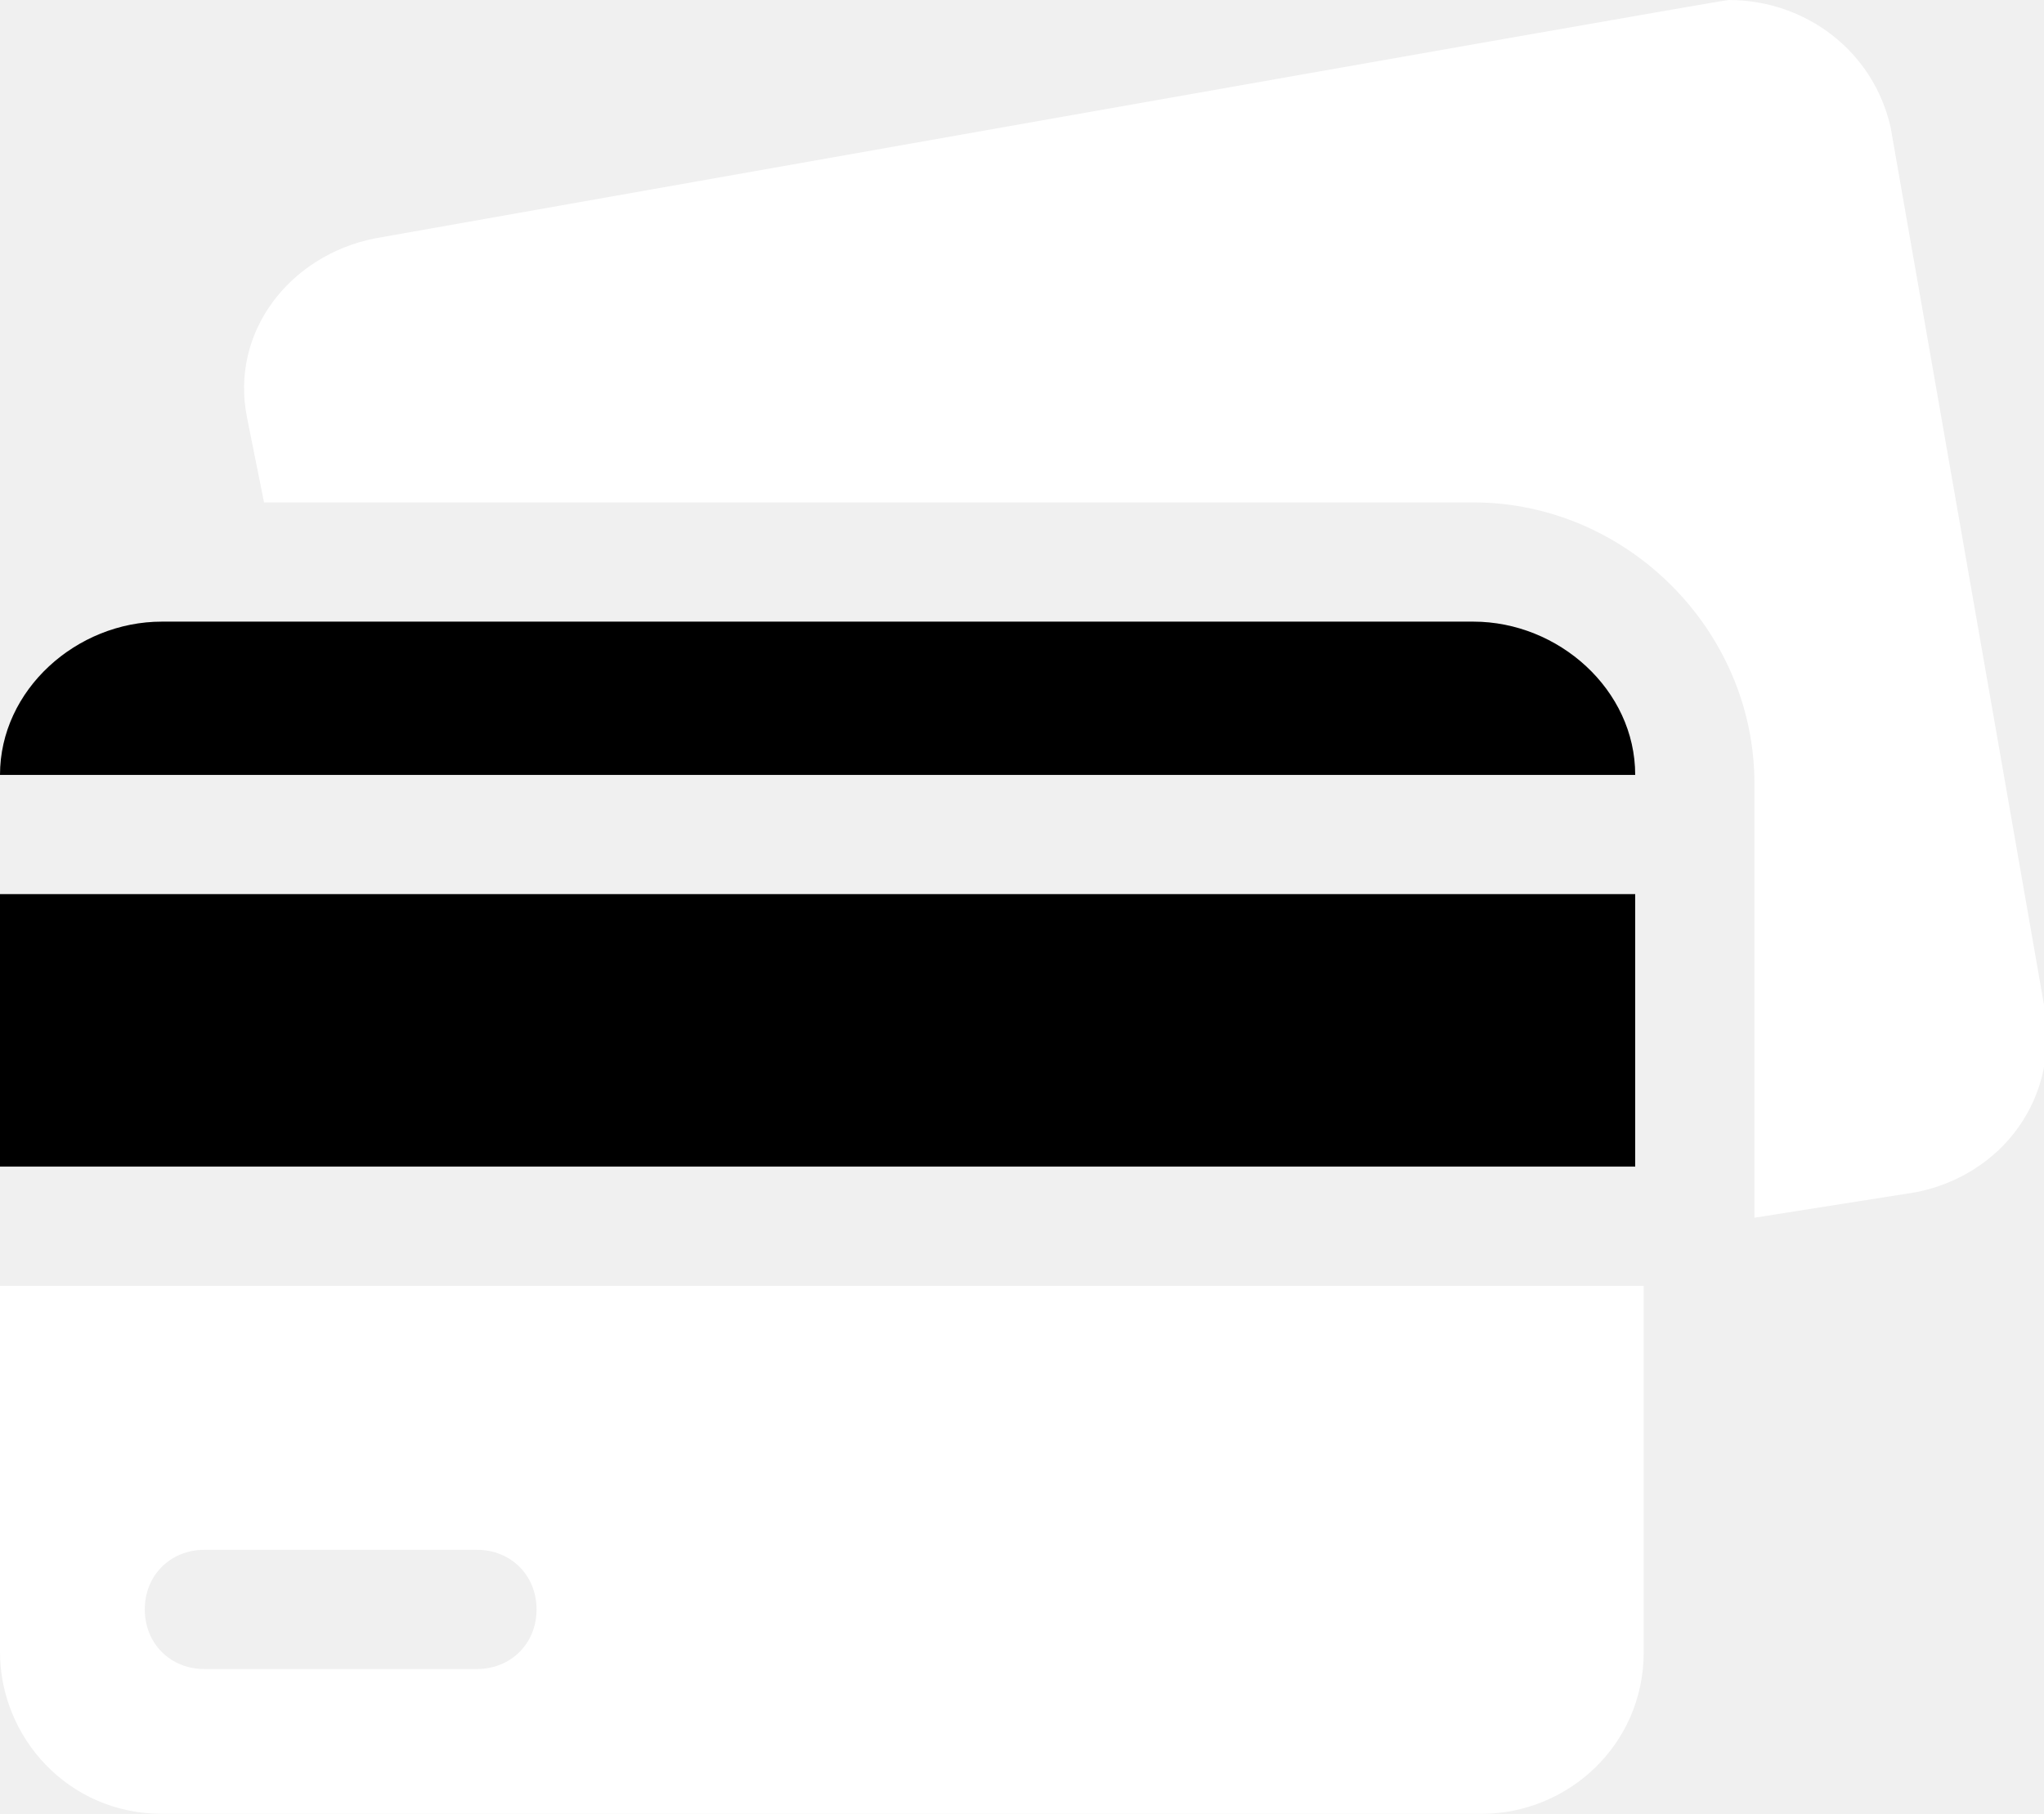
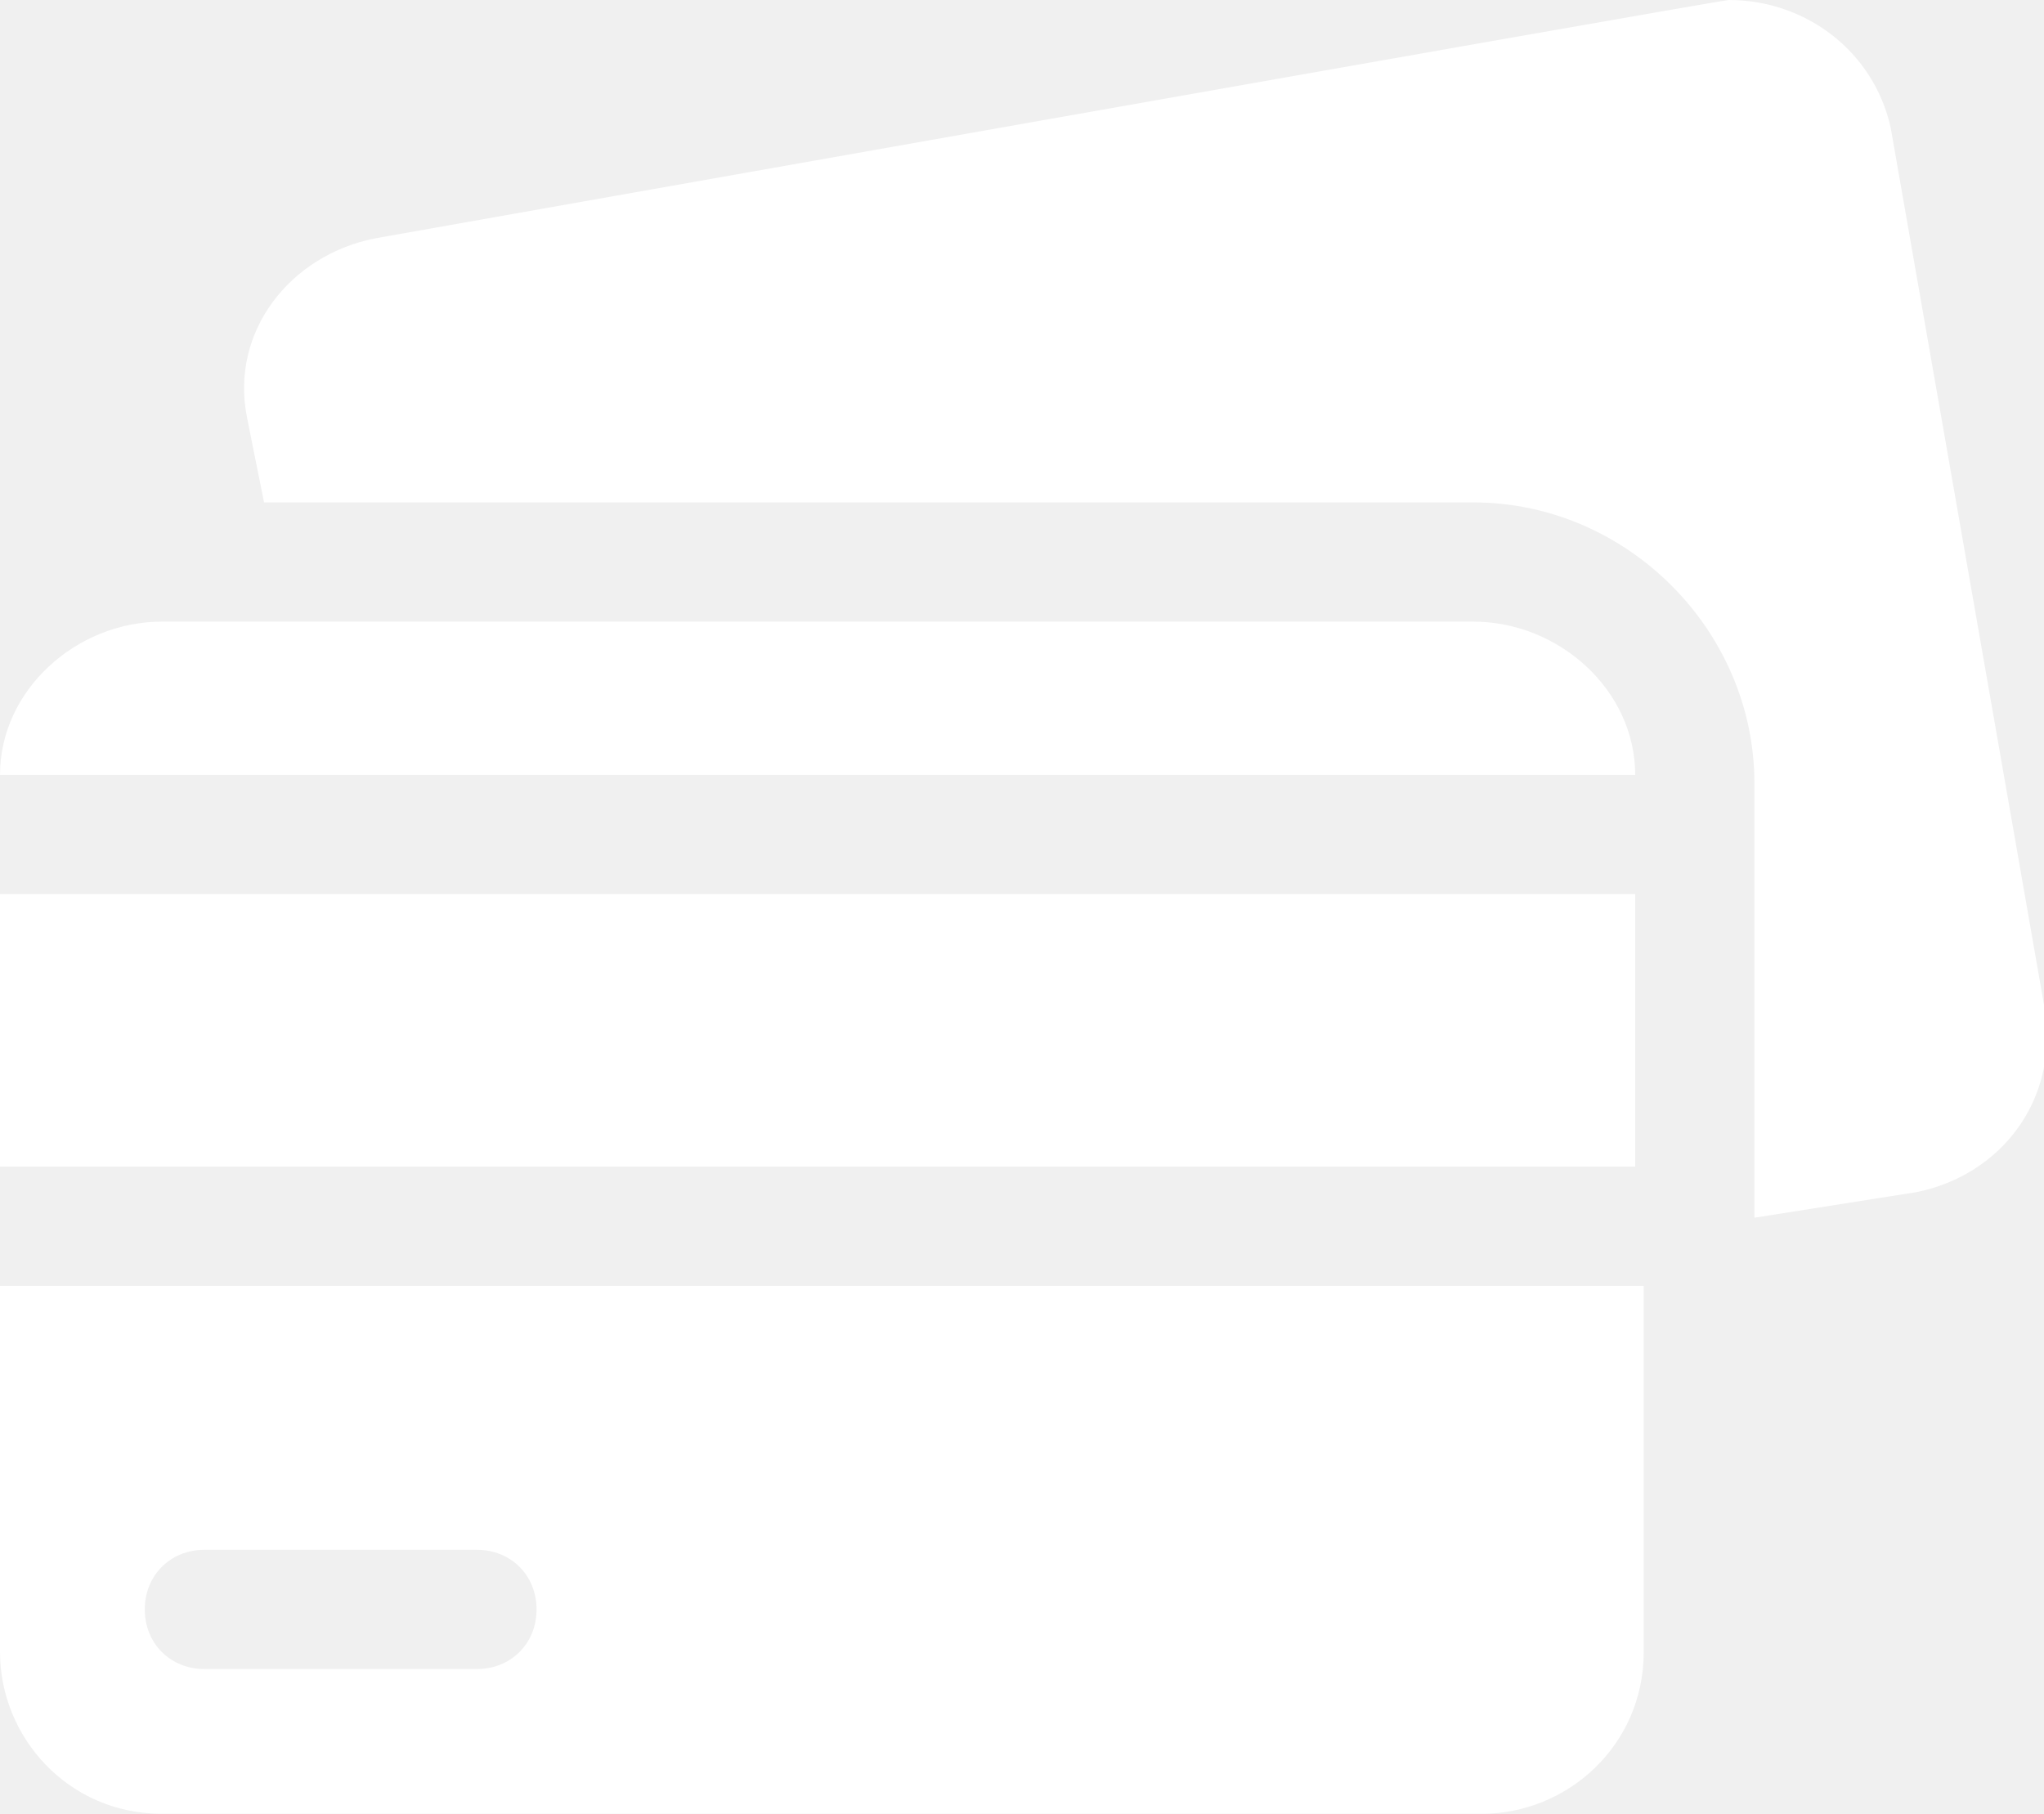
<svg xmlns="http://www.w3.org/2000/svg" xml:space="preserve" id="Layer_1" x="0" y="0" style="enable-background:new 0 0 24 21.3" version="1.1" viewBox="0 0 24 21.3">
  <style>
        .payment-sidebar {
            fill: #fff
        }
    </style>
  <path d="M24 11.8 22.2 1.5C22 .6 21.2 0 20.3 0 20.2 0 4.4 2.8 4.4 2.8c-1 .2-1.7 1.1-1.5 2.1l.2 1h14.2c1.8 0 3.3 1.5 3.3 3.3v5.1l1.9-.3c1-.2 1.7-1.1 1.5-2.2zM19.2 15.1H0v4.3c0 1 .8 1.9 1.9 1.9h15.5c1 0 1.9-.8 1.9-1.9v-4.3zM5.6 19.6H2.4c-.4 0-.7-.3-.7-.7 0-.4.3-.7.7-.7h3.2c.4 0 .7.3.7.7 0 .4-.3.7-.7.7z" class="payment-sidebar" />
-   <path d="M0 9.1h19.2c0-1-.9-1.8-1.9-1.8H1.9c-1 0-1.9.8-1.9 1.8zM0 10.5h19.2v3.2H0v-3.2z" />
+   <path class="payment-sidebar" d="M0 9.1h19.2c0-1-.9-1.8-1.9-1.8H1.9c-1 0-1.9.8-1.9 1.8zM0 10.5h19.2v3.2H0v-3.2z" />
</svg>
